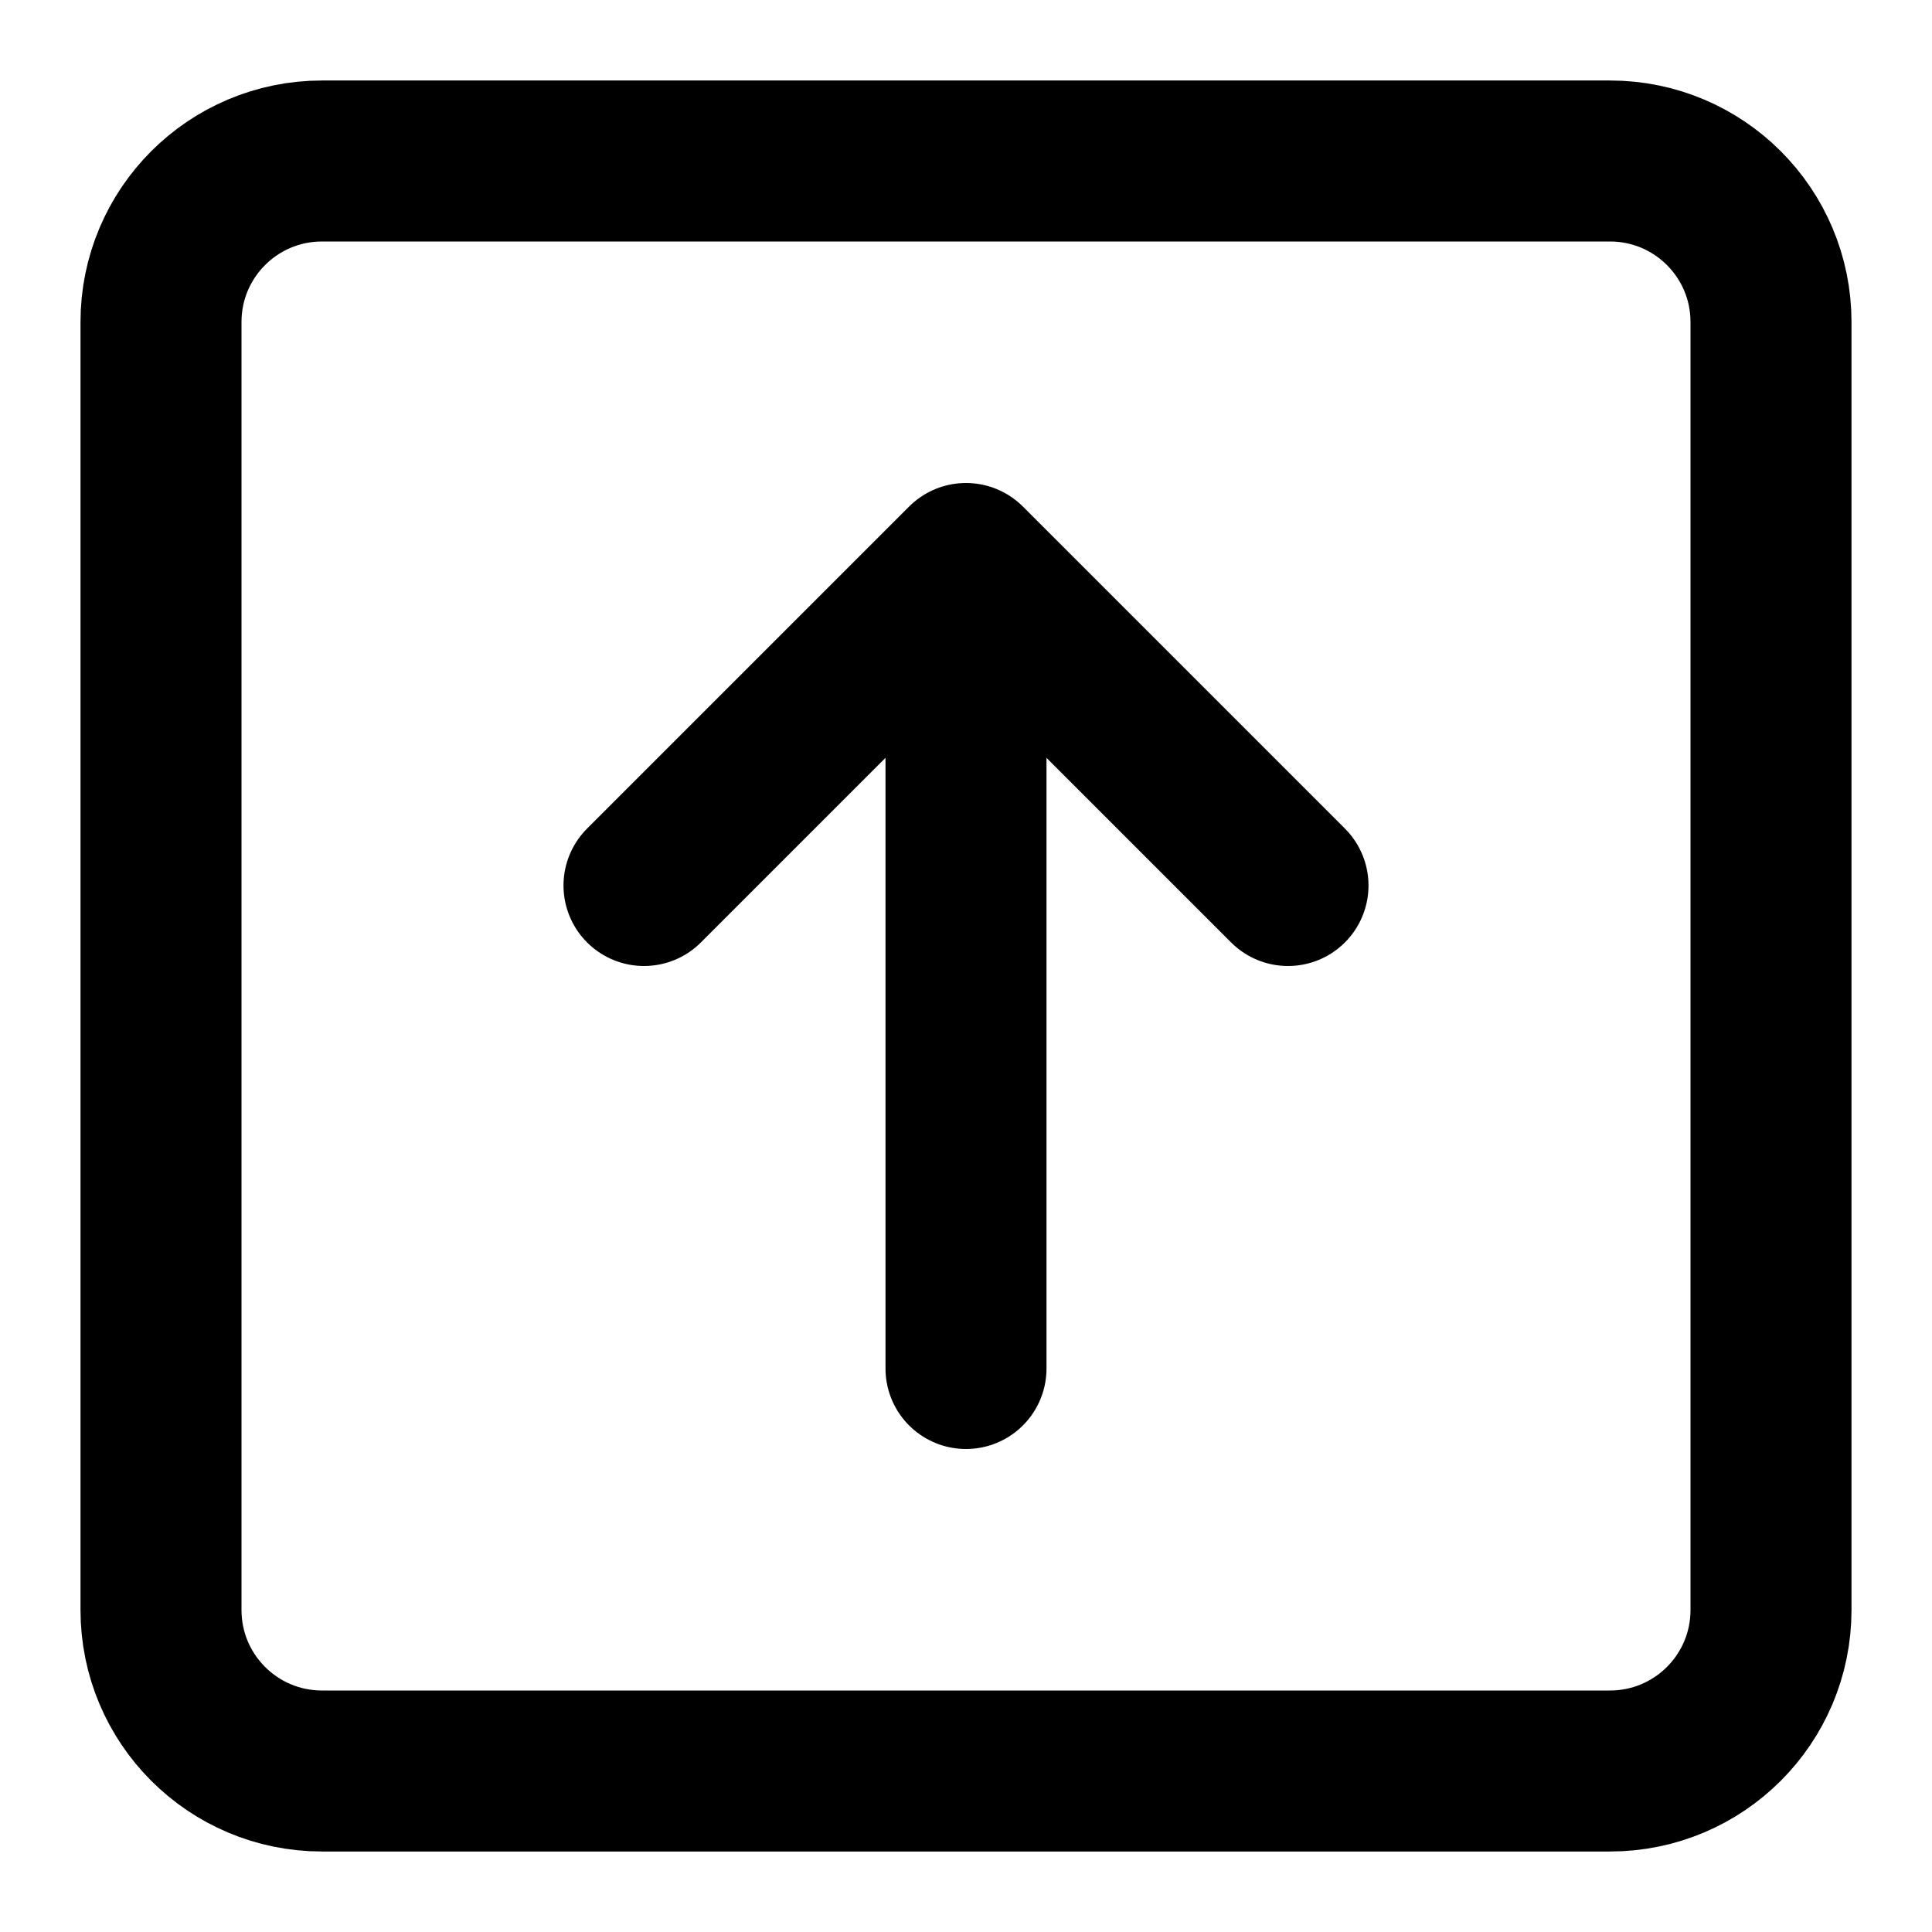
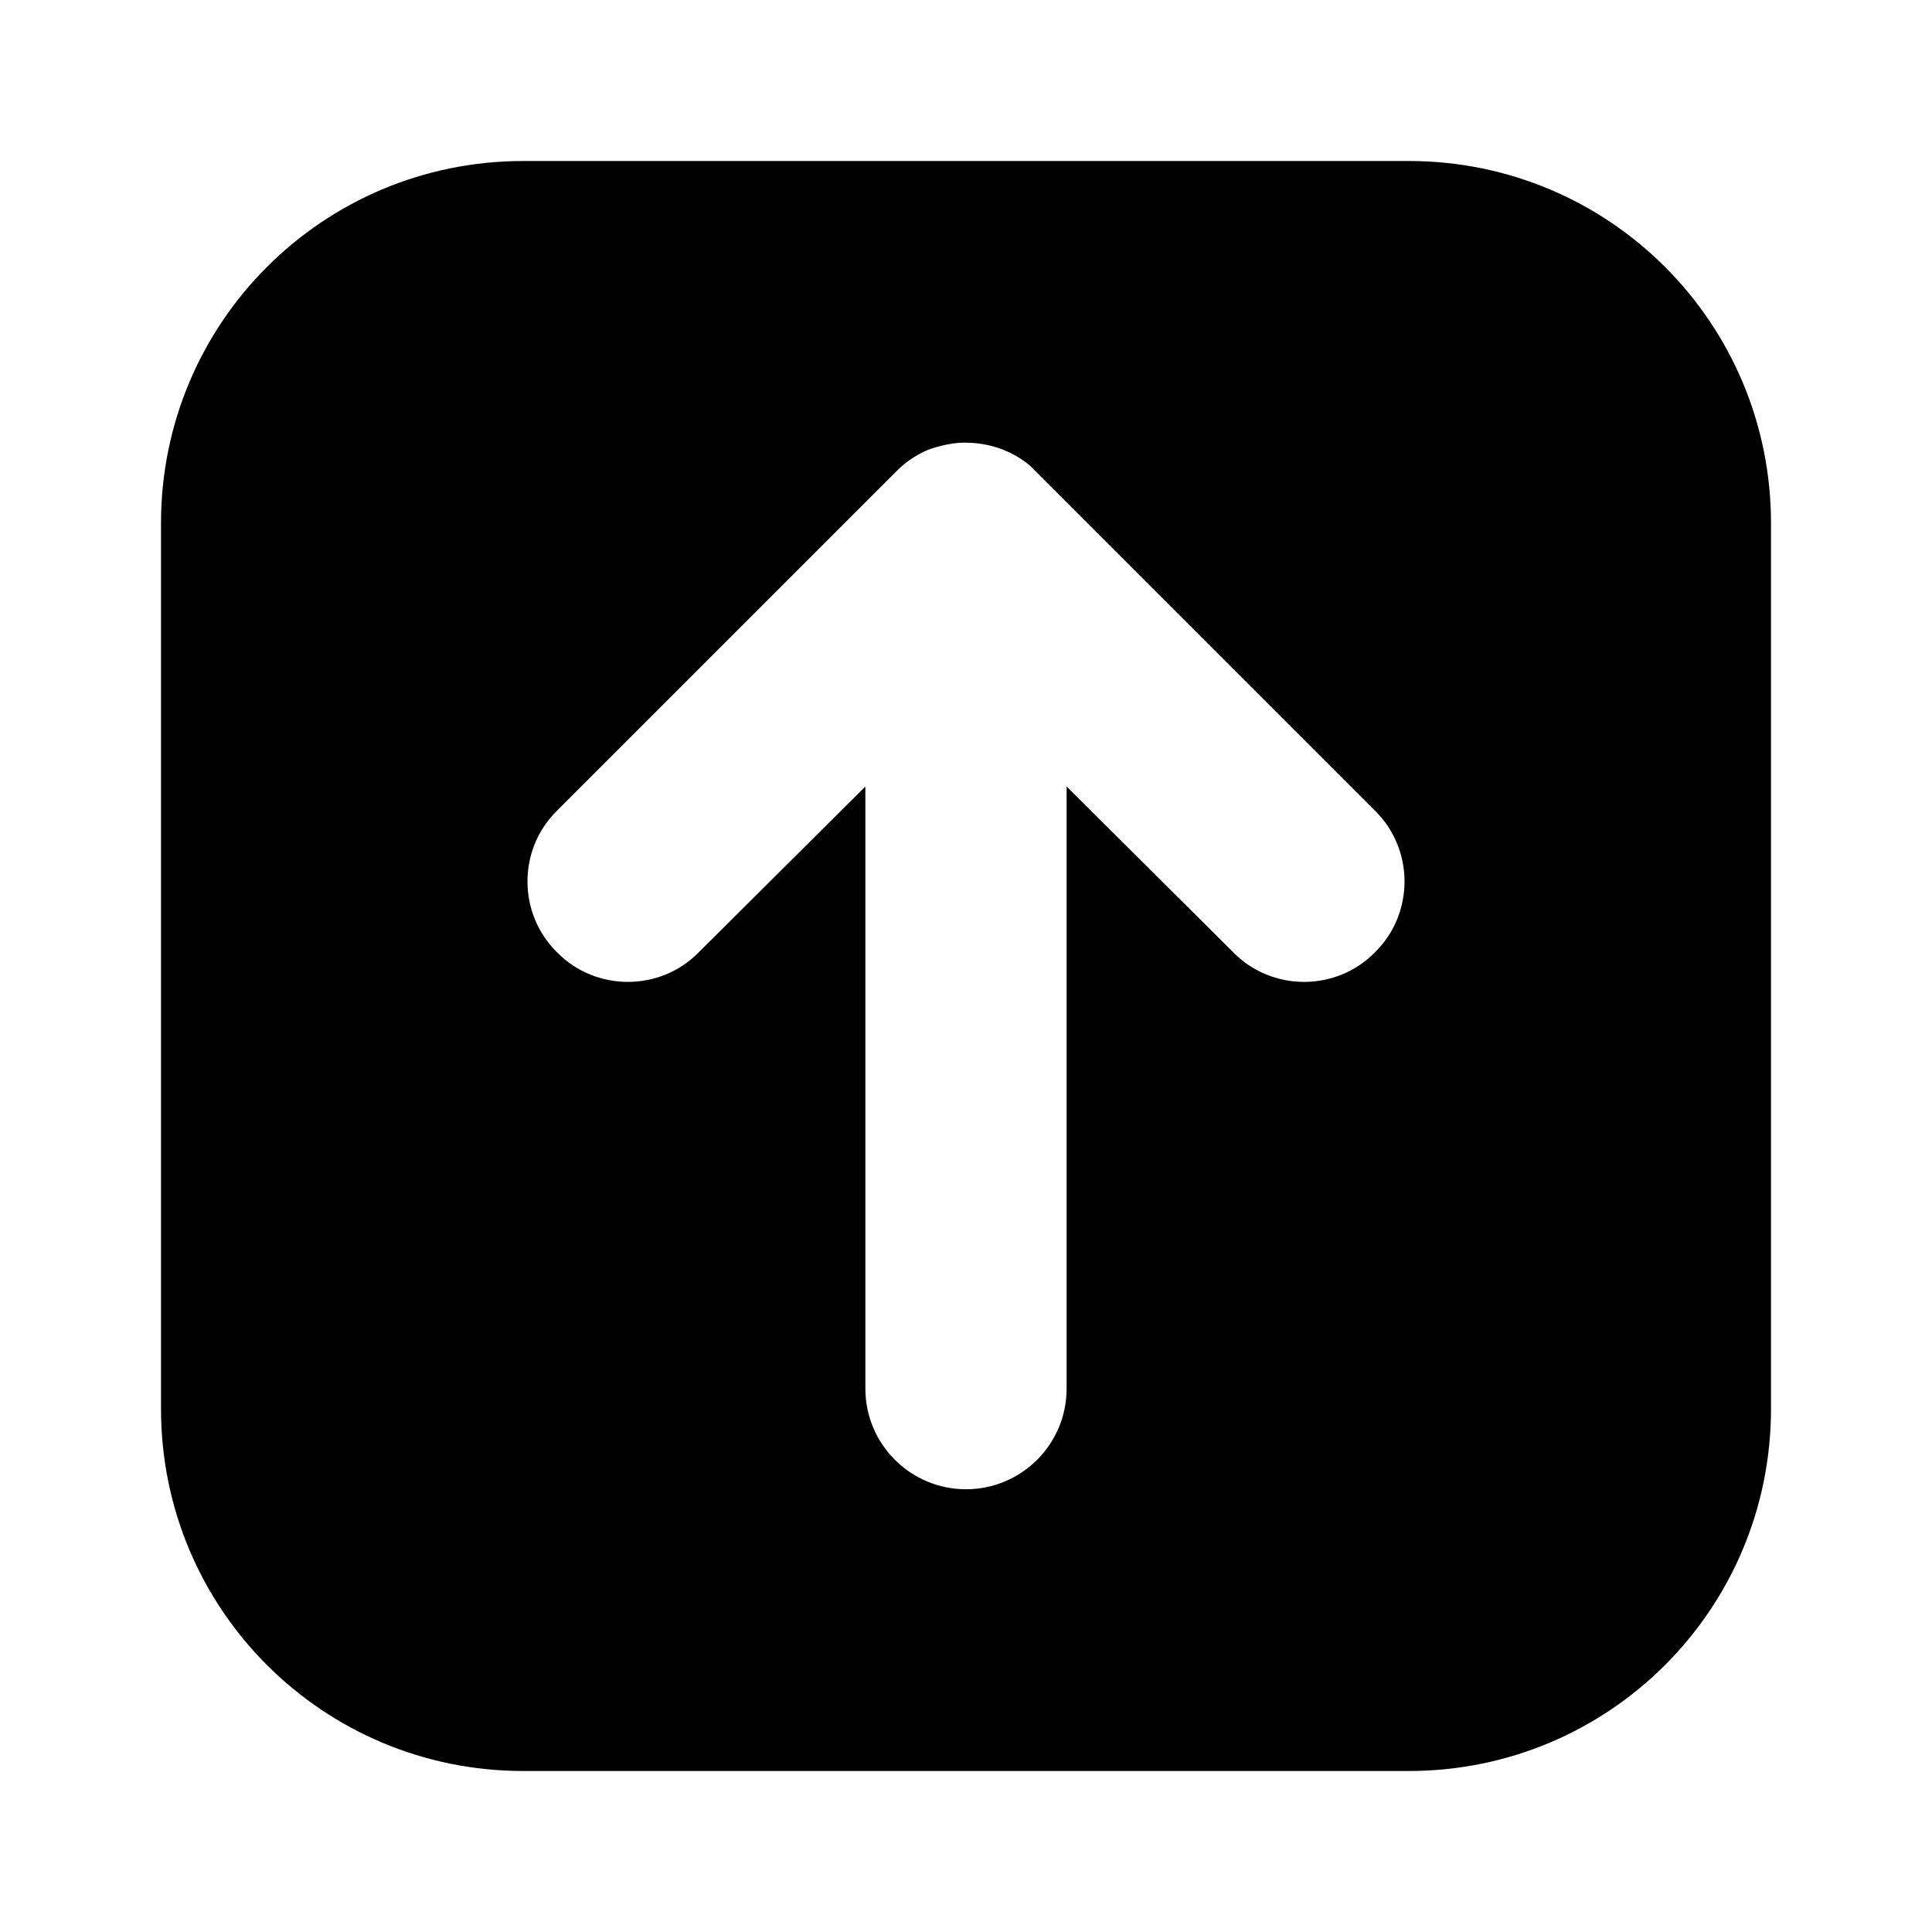
- <svg xmlns="http://www.w3.org/2000/svg" viewBox="0 0 24 24" fill="none">
-   <path d="M22 20L22 4C22 2.895 21.105 2 20 2L4 2C2.895 2 2 2.895 2 4L2 20C2 21.105 2.895 22 4 22L20 22C21.105 22 22 21.105 22 20Z" stroke="currentColor" stroke-width="2" />
-   <path d="M12 17L12 7M12 7L16 11M12 7L8 11" stroke="currentColor" stroke-width="2" stroke-linecap="round" />
+ <svg xmlns="http://www.w3.org/2000/svg" viewBox="0 0 24 24">
+   <path fill="currentColor" d="M6.5 2H17.5C19.99 2 22 4.01 22 6.5V17.5C22 19.99 19.99 22 17.5 22H6.5C4.01 22 2 19.99 2 17.5V6.5C2 4.01 4.01 2 6.5 2ZM10.75 17.25C10.75 17.94 11.31 18.5 12 18.5C12.69 18.5 13.25 17.94 13.25 17.25V9.77L15.32 11.83C15.8 12.32 16.6 12.32 17.08 11.83C17.57 11.35 17.57 10.55 17.08 10.07L12.88 5.87C12.85 5.84 12.82 5.81 12.79 5.78C12.57 5.6 12.31 5.51 12.04 5.5C11.87 5.49 11.69 5.53 11.52 5.59C11.51 5.6 11.51 5.6 11.5 5.6C11.37 5.66 11.25 5.74 11.15 5.84C11.14 5.85 11.13 5.86 11.12 5.87L6.92 10.07C6.43 10.55 6.43 11.35 6.92 11.83C7.4 12.32 8.2 12.32 8.68 11.83L10.75 9.77Z" />
</svg>
